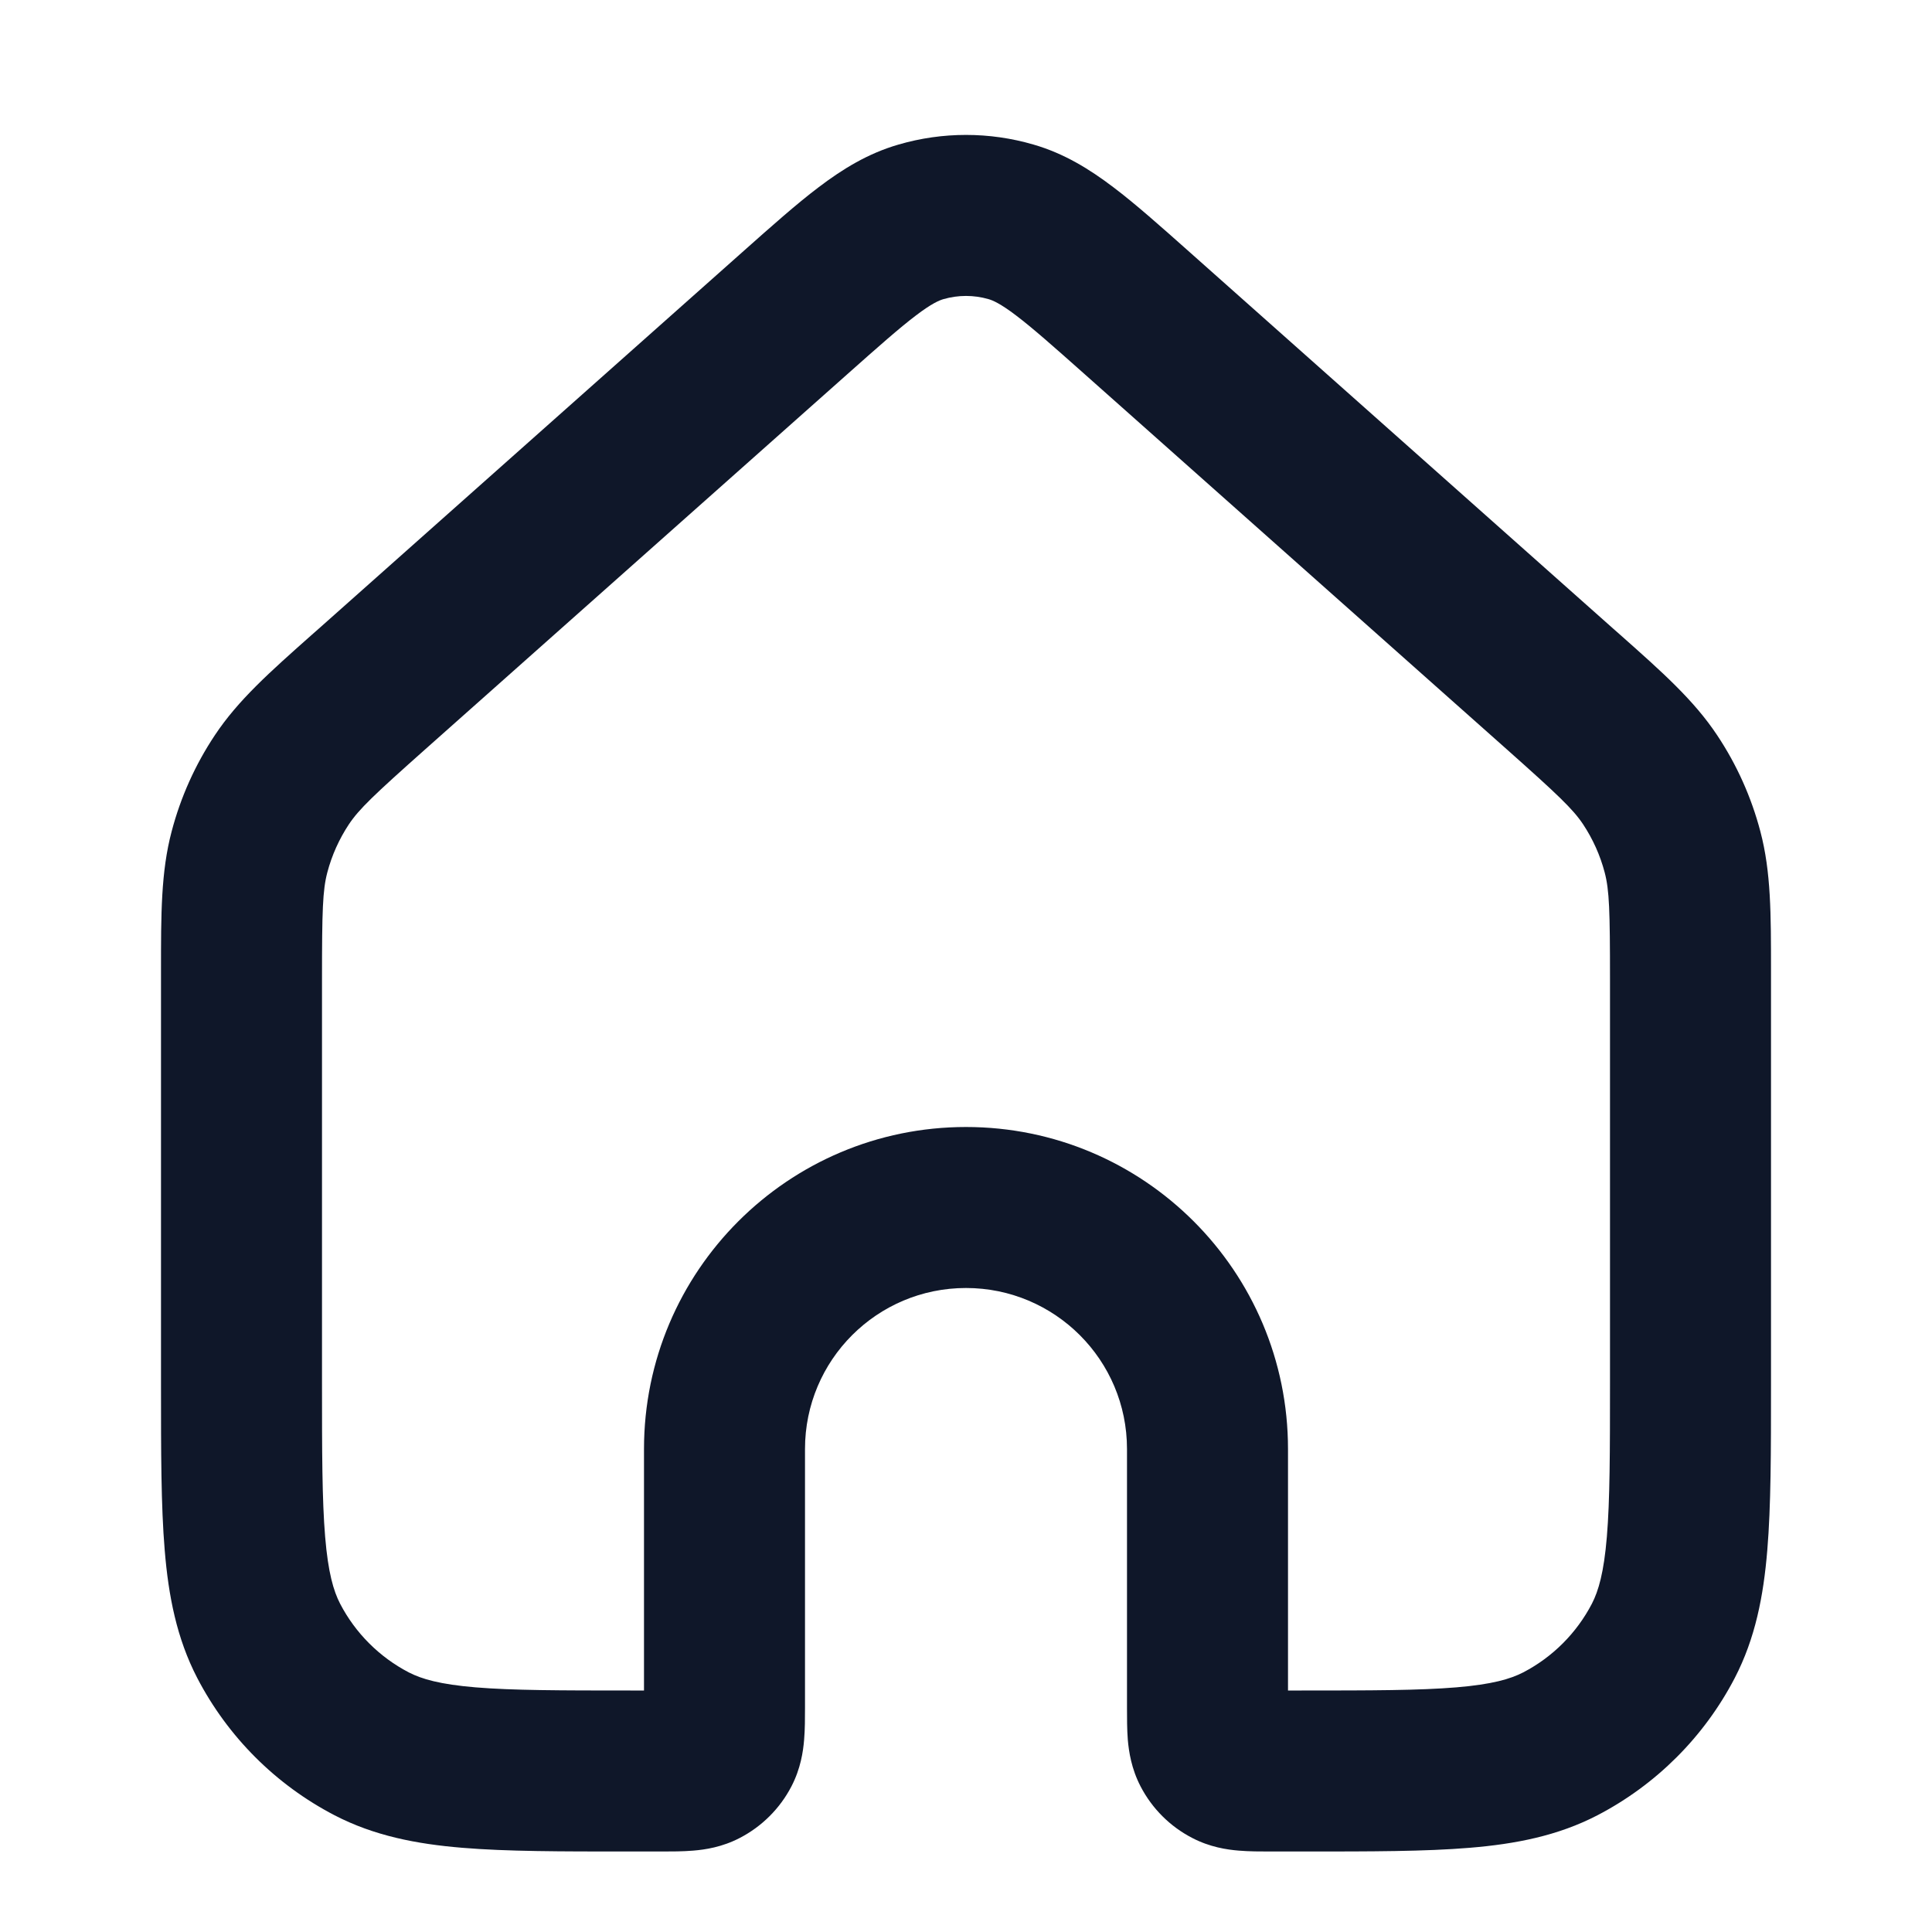
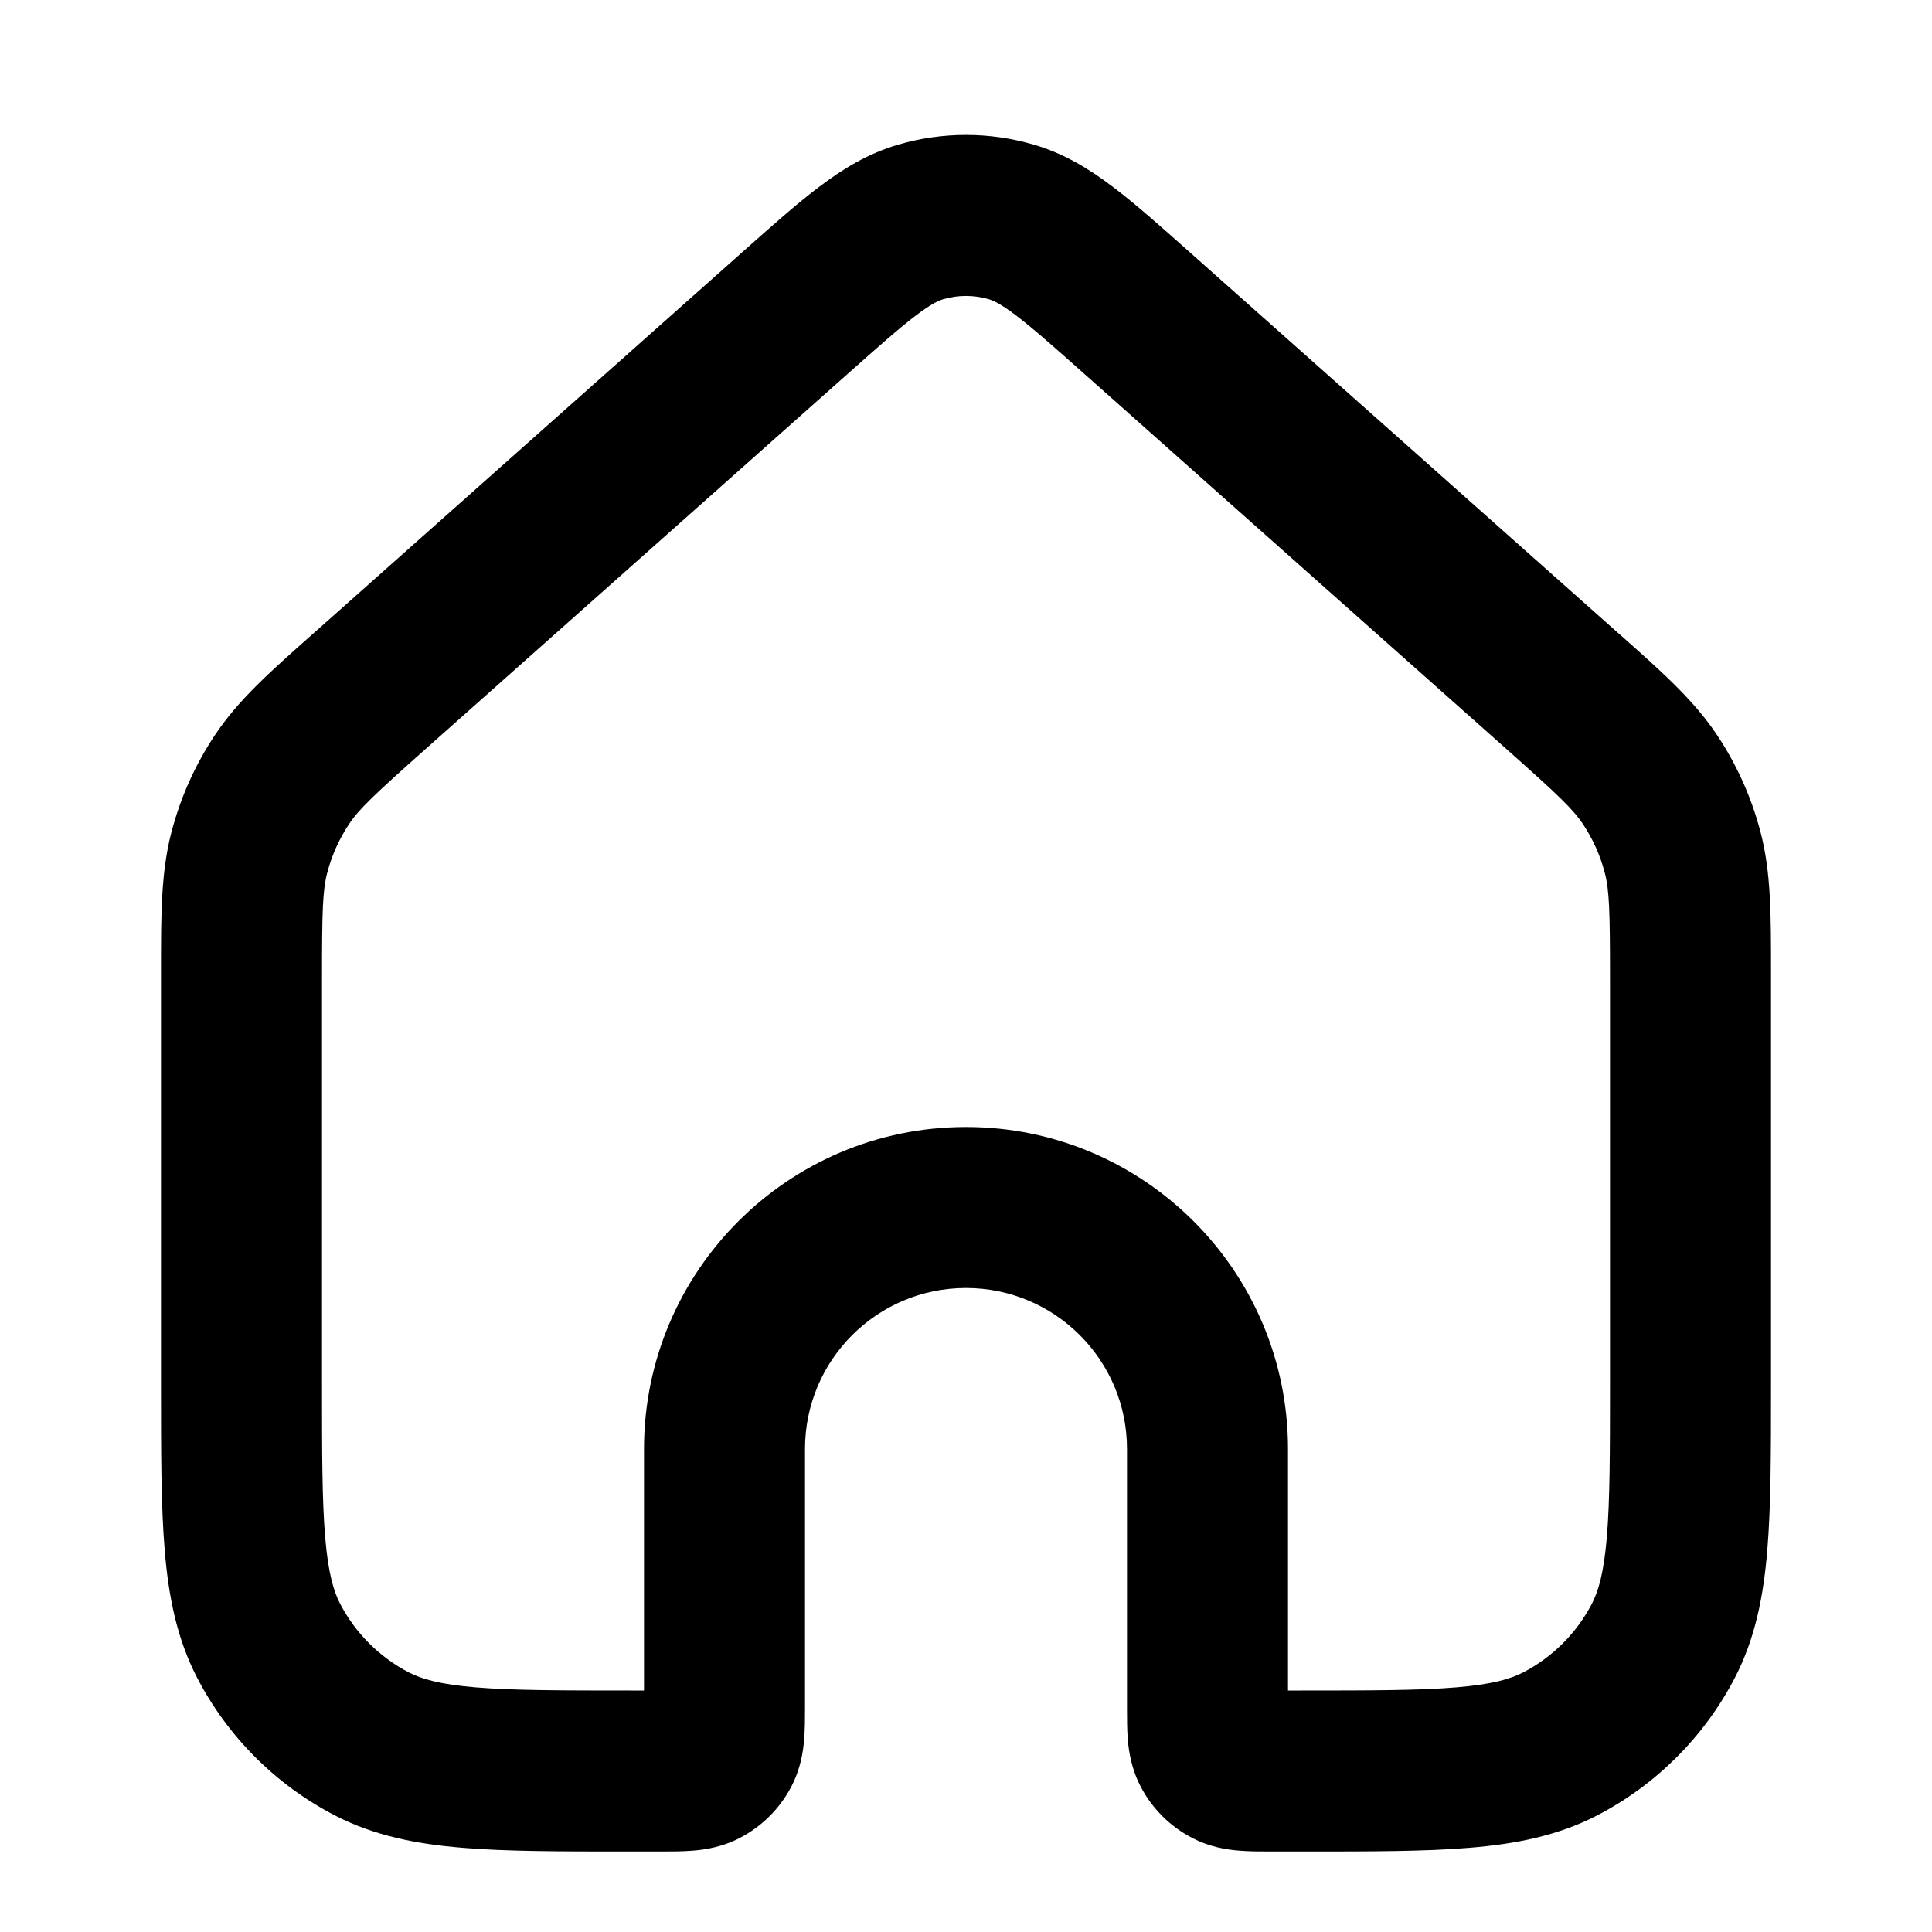
- <svg xmlns="http://www.w3.org/2000/svg" width="800px" height="800px" viewBox="0 0 24 24" fill="none">
-   <path fill-rule="evenodd" clip-rule="evenodd" d="M12.28 3.716C12.097 3.663 11.903 3.663 11.72 3.716C11.668 3.731 11.575 3.769 11.379 3.918C11.172 4.075 10.919 4.299 10.525 4.649L5.285 9.306C4.643 9.877 4.461 10.05 4.334 10.24C4.213 10.423 4.122 10.625 4.066 10.838C4.008 11.059 4 11.309 4 12.169V17.17C4 18.041 4.001 18.633 4.039 19.09C4.076 19.536 4.143 19.763 4.225 19.922C4.415 20.287 4.713 20.585 5.078 20.775C5.237 20.857 5.464 20.924 5.909 20.961C6.367 20.999 6.959 21 7.83 21H8V18C8 15.791 9.791 14 12 14C14.209 14 16 15.791 16 18V21H16.17C17.041 21 17.633 20.999 18.09 20.961C18.536 20.924 18.763 20.857 18.922 20.775C19.287 20.585 19.585 20.287 19.775 19.922C19.857 19.763 19.924 19.536 19.961 19.09C19.999 18.633 20 18.041 20 17.17V12.169C20 11.309 19.992 11.059 19.934 10.838C19.878 10.625 19.787 10.423 19.666 10.24C19.539 10.05 19.357 9.877 18.715 9.306L13.475 4.649C13.081 4.299 12.828 4.075 12.621 3.918C12.425 3.769 12.332 3.731 12.28 3.716ZM11.161 1.796C11.709 1.636 12.291 1.636 12.839 1.796C13.219 1.906 13.534 2.101 13.828 2.324C14.105 2.533 14.417 2.811 14.776 3.13L20.043 7.812C20.072 7.837 20.099 7.862 20.127 7.886C20.649 8.349 21.043 8.699 21.331 9.133C21.575 9.499 21.756 9.903 21.868 10.329C22.001 10.832 22 11.359 22 12.057C22 12.094 22 12.131 22 12.169V17.212C22 18.03 22 18.706 21.954 19.256C21.907 19.827 21.805 20.352 21.55 20.844C21.17 21.575 20.574 22.17 19.844 22.55C19.352 22.805 18.827 22.907 18.256 22.954C17.706 23 17.03 23 16.212 23H15.805C15.797 23 15.789 23 15.781 23C15.66 23 15.516 23 15.388 22.989C15.241 22.977 15.029 22.946 14.809 22.831C14.534 22.689 14.311 22.465 14.169 22.192C14.054 21.971 14.023 21.759 14.01 21.612C14 21.484 14 21.34 14 21.218L14 18C14 16.895 13.104 16 12 16C10.895 16 10 16.895 10 18L10 21.218C10 21.34 10 21.484 9.989 21.612C9.977 21.759 9.946 21.971 9.831 22.192C9.689 22.465 9.465 22.689 9.191 22.831C8.971 22.946 8.759 22.977 8.612 22.989C8.484 23 8.34 23 8.218 23C8.211 23 8.203 23 8.195 23H7.788C6.969 23 6.294 23 5.744 22.954C5.173 22.907 4.648 22.805 4.156 22.55C3.425 22.17 2.83 21.575 2.45 20.844C2.195 20.352 2.093 19.827 2.046 19.256C2 18.706 2 18.03 2 17.212L2 12.169C2 12.131 2 12.094 2 12.057C2 11.359 1.999 10.832 2.132 10.329C2.244 9.903 2.425 9.499 2.669 9.133C2.957 8.699 3.351 8.349 3.873 7.886C3.9 7.862 3.928 7.837 3.957 7.812L9.224 3.13C9.583 2.811 9.895 2.533 10.172 2.324C10.466 2.101 10.781 1.906 11.161 1.796Z" fill="#0F1729" />
+ <svg xmlns="http://www.w3.org/2000/svg" width="800px" height="800px" viewBox="0 0 24 24" fill="">
+   <path fill-rule="evenodd" clip-rule="evenodd" d="M12.28 3.716C12.097 3.663 11.903 3.663 11.72 3.716C11.668 3.731 11.575 3.769 11.379 3.918C11.172 4.075 10.919 4.299 10.525 4.649L5.285 9.306C4.643 9.877 4.461 10.05 4.334 10.24C4.213 10.423 4.122 10.625 4.066 10.838C4.008 11.059 4 11.309 4 12.169V17.17C4 18.041 4.001 18.633 4.039 19.09C4.076 19.536 4.143 19.763 4.225 19.922C4.415 20.287 4.713 20.585 5.078 20.775C5.237 20.857 5.464 20.924 5.909 20.961C6.367 20.999 6.959 21 7.83 21H8V18C8 15.791 9.791 14 12 14C14.209 14 16 15.791 16 18V21H16.17C17.041 21 17.633 20.999 18.09 20.961C18.536 20.924 18.763 20.857 18.922 20.775C19.287 20.585 19.585 20.287 19.775 19.922C19.857 19.763 19.924 19.536 19.961 19.09C19.999 18.633 20 18.041 20 17.17V12.169C20 11.309 19.992 11.059 19.934 10.838C19.878 10.625 19.787 10.423 19.666 10.24C19.539 10.05 19.357 9.877 18.715 9.306L13.475 4.649C13.081 4.299 12.828 4.075 12.621 3.918C12.425 3.769 12.332 3.731 12.28 3.716ZM11.161 1.796C11.709 1.636 12.291 1.636 12.839 1.796C13.219 1.906 13.534 2.101 13.828 2.324C14.105 2.533 14.417 2.811 14.776 3.13L20.043 7.812C20.072 7.837 20.099 7.862 20.127 7.886C20.649 8.349 21.043 8.699 21.331 9.133C21.575 9.499 21.756 9.903 21.868 10.329C22.001 10.832 22 11.359 22 12.057C22 12.094 22 12.131 22 12.169V17.212C22 18.03 22 18.706 21.954 19.256C21.907 19.827 21.805 20.352 21.55 20.844C21.17 21.575 20.574 22.17 19.844 22.55C19.352 22.805 18.827 22.907 18.256 22.954C17.706 23 17.03 23 16.212 23H15.805C15.797 23 15.789 23 15.781 23C15.66 23 15.516 23 15.388 22.989C15.241 22.977 15.029 22.946 14.809 22.831C14.534 22.689 14.311 22.465 14.169 22.192C14.054 21.971 14.023 21.759 14.01 21.612C14 21.484 14 21.34 14 21.218L14 18C14 16.895 13.104 16 12 16C10.895 16 10 16.895 10 18L10 21.218C10 21.34 10 21.484 9.989 21.612C9.977 21.759 9.946 21.971 9.831 22.192C9.689 22.465 9.465 22.689 9.191 22.831C8.971 22.946 8.759 22.977 8.612 22.989C8.484 23 8.34 23 8.218 23C8.211 23 8.203 23 8.195 23H7.788C6.969 23 6.294 23 5.744 22.954C5.173 22.907 4.648 22.805 4.156 22.55C3.425 22.17 2.83 21.575 2.45 20.844C2.195 20.352 2.093 19.827 2.046 19.256C2 18.706 2 18.03 2 17.212L2 12.169C2 12.131 2 12.094 2 12.057C2 11.359 1.999 10.832 2.132 10.329C2.244 9.903 2.425 9.499 2.669 9.133C2.957 8.699 3.351 8.349 3.873 7.886C3.9 7.862 3.928 7.837 3.957 7.812L9.224 3.13C9.583 2.811 9.895 2.533 10.172 2.324C10.466 2.101 10.781 1.906 11.161 1.796Z" fill="" />
</svg>
